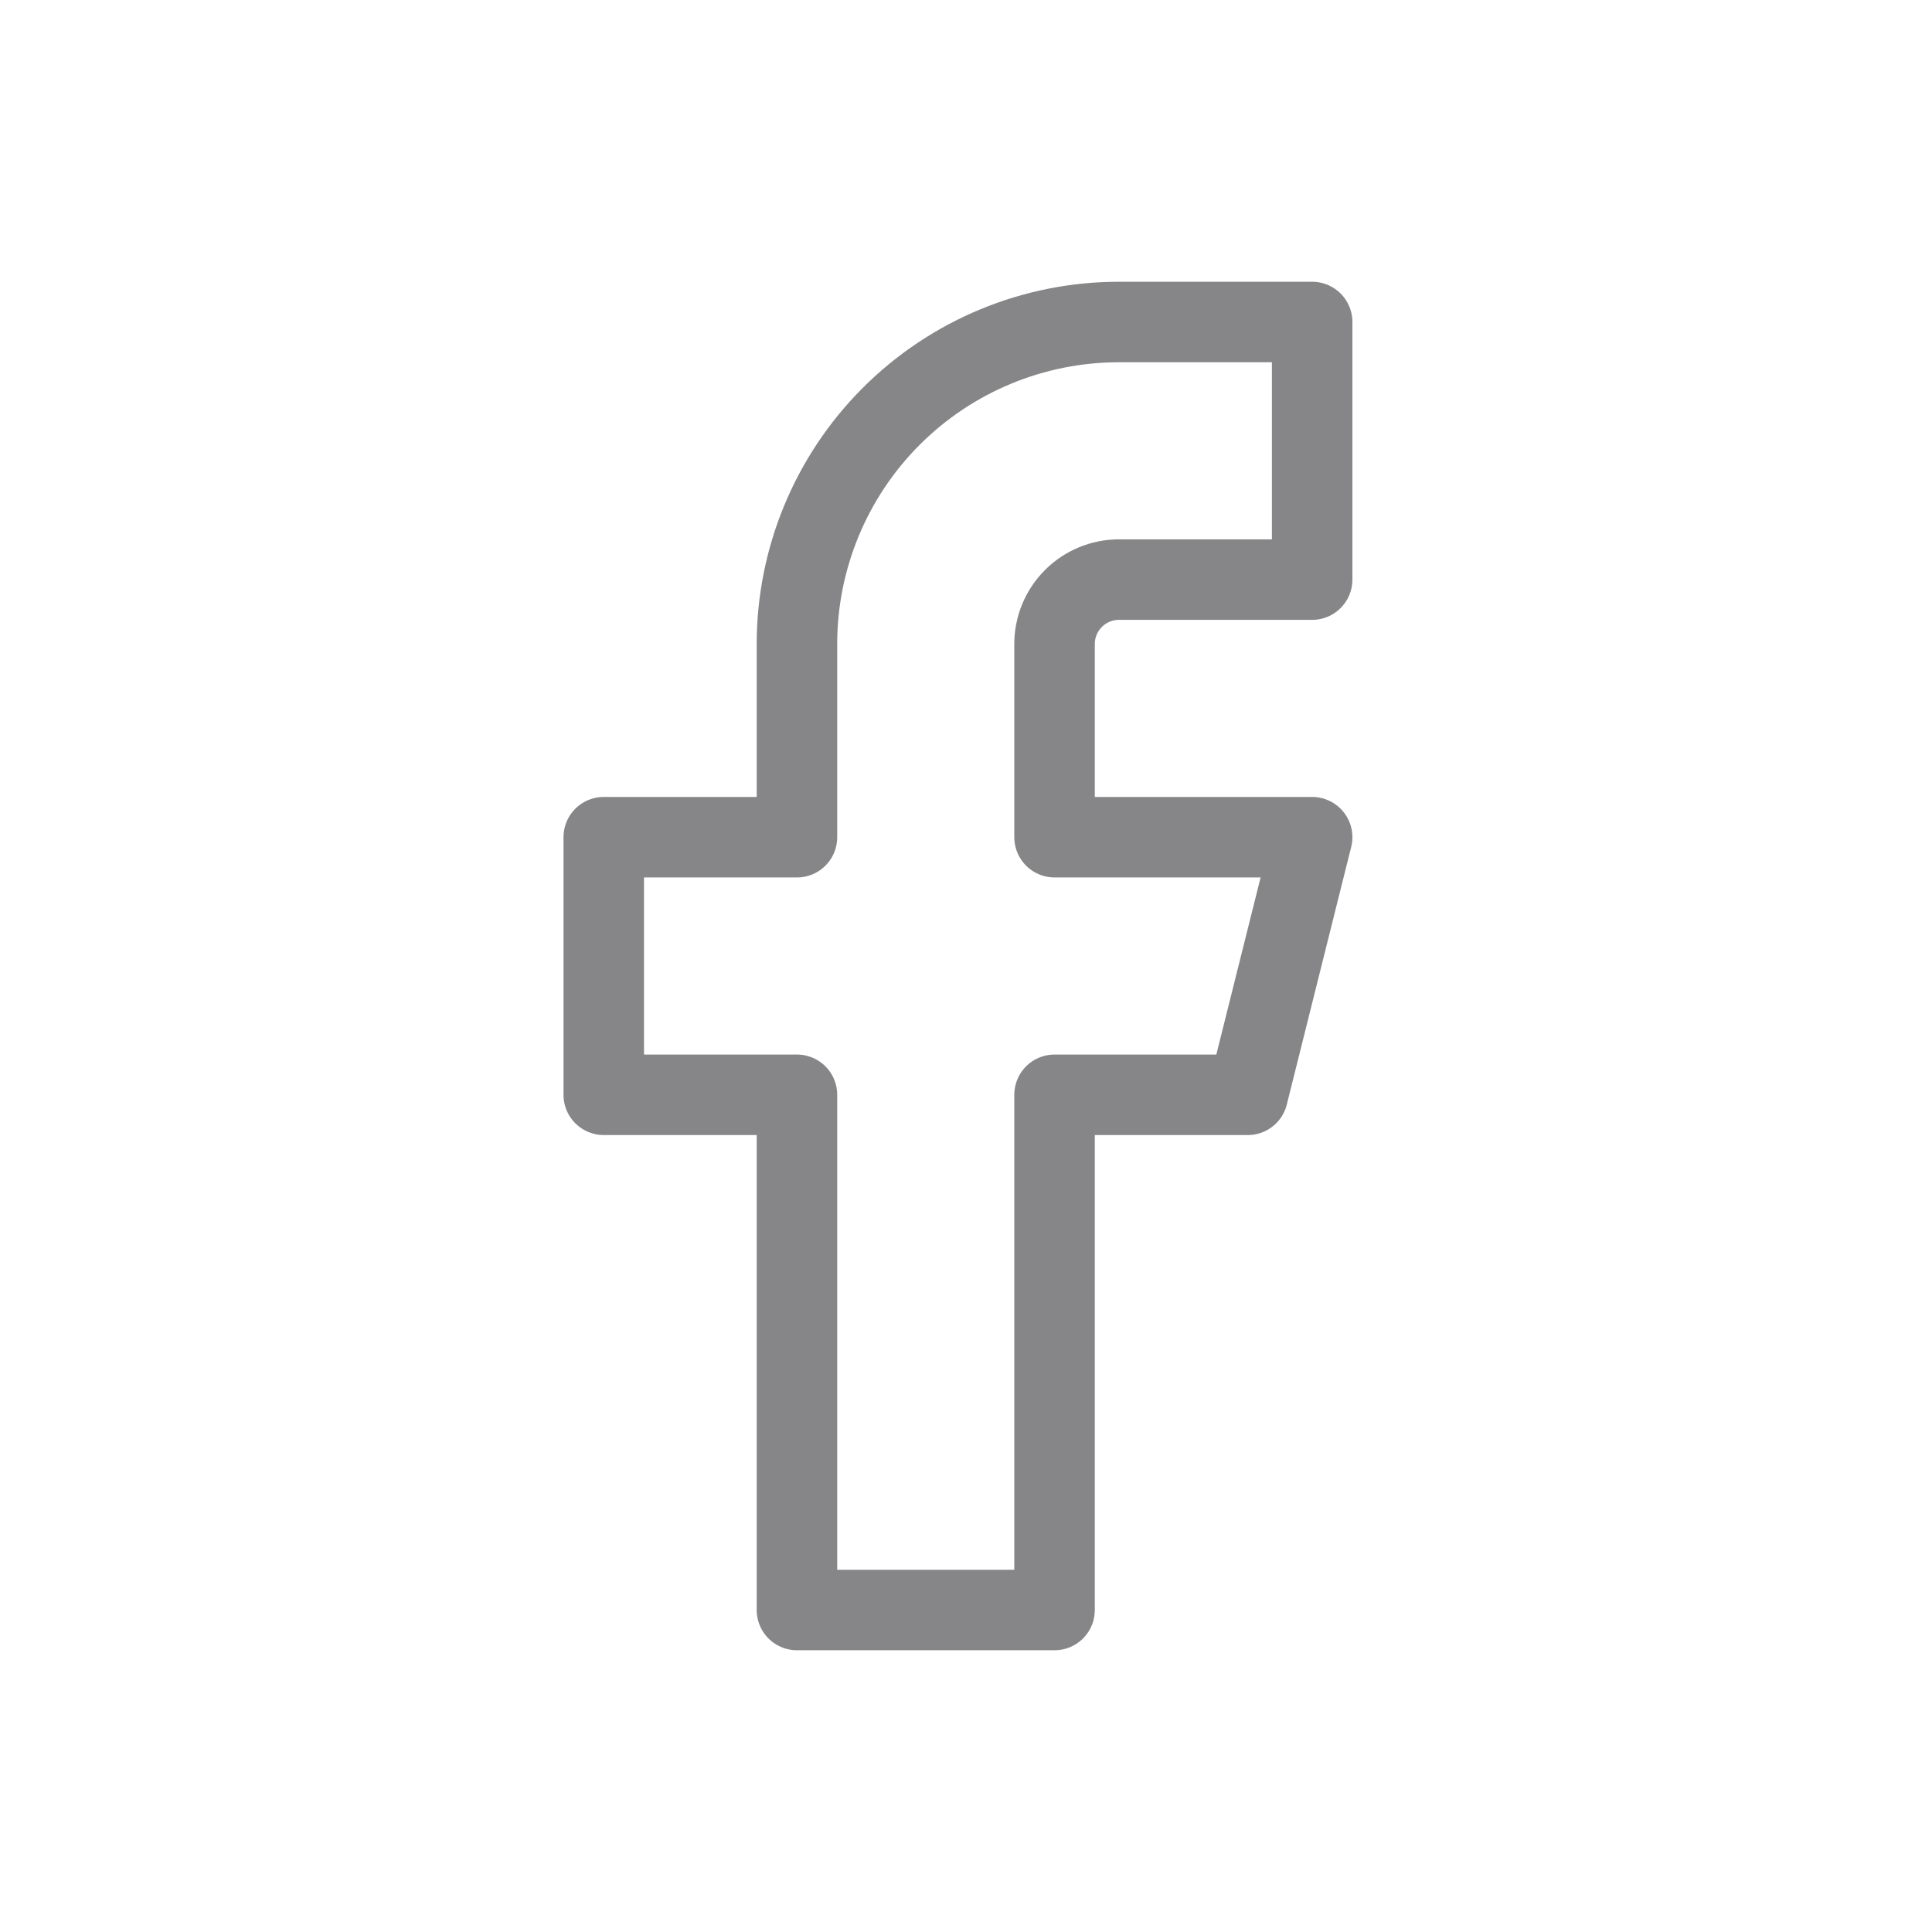
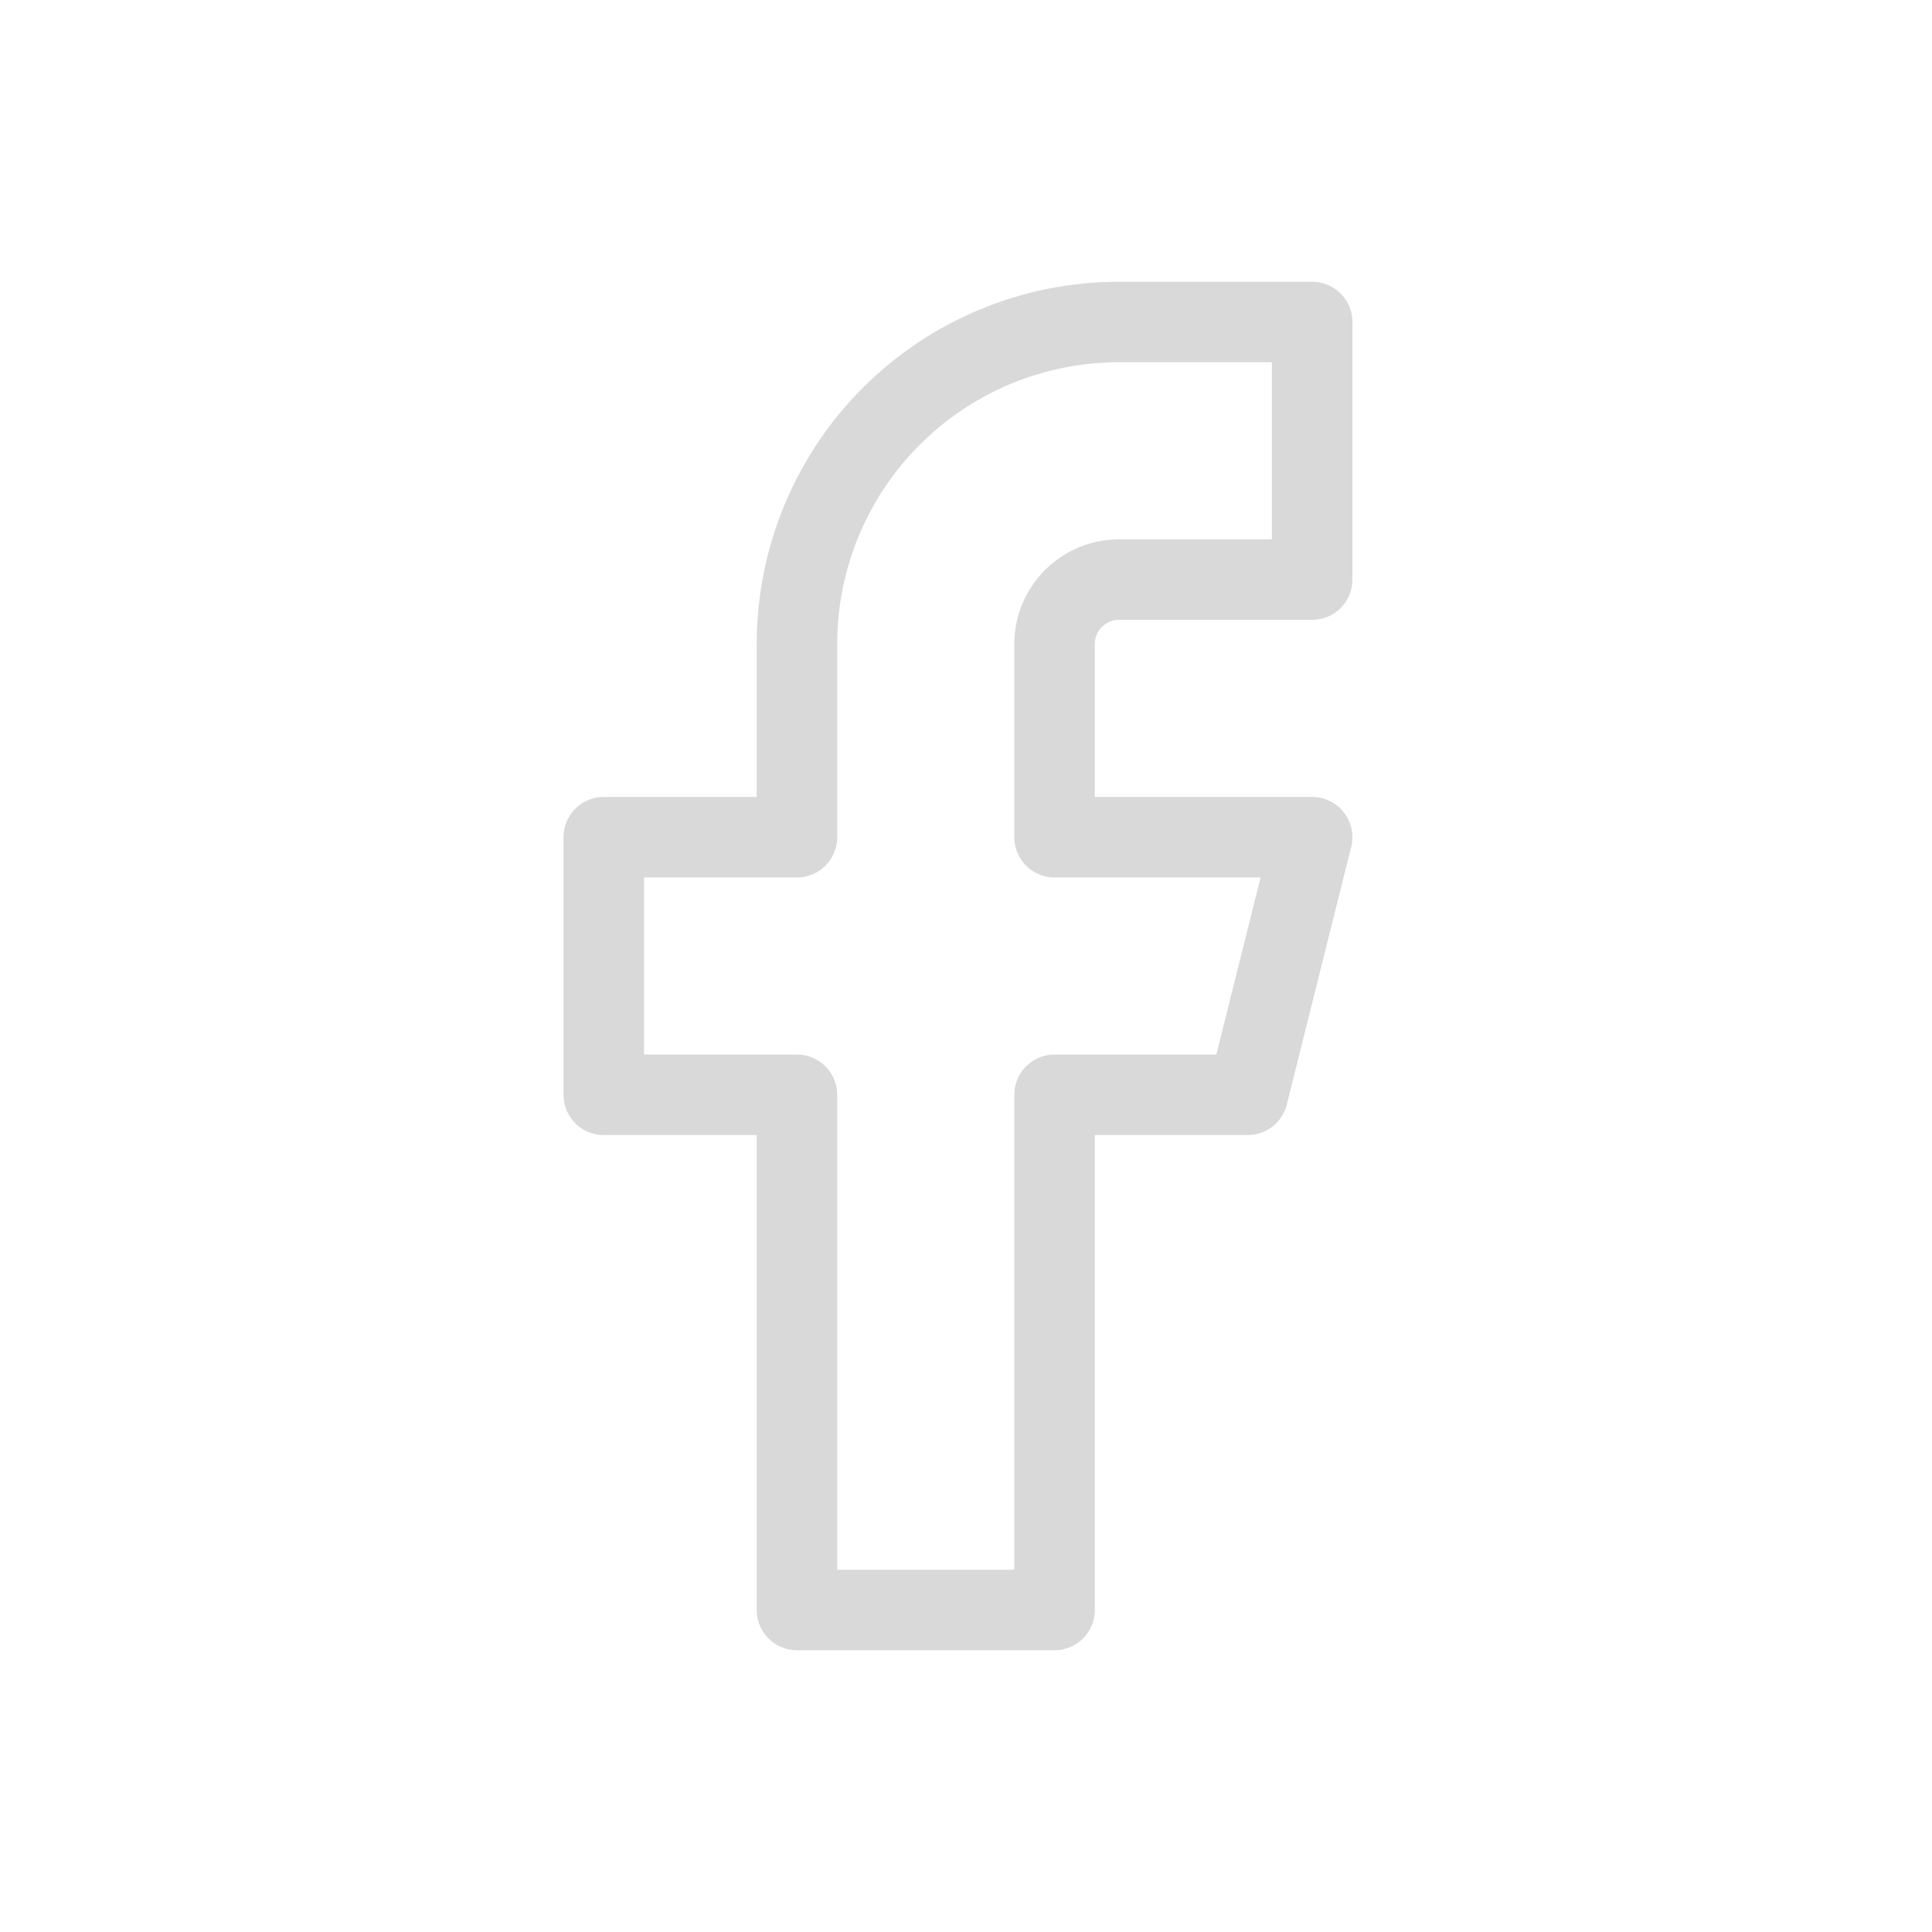
- <svg xmlns="http://www.w3.org/2000/svg" width="48" height="48" viewBox="0 0 48 48" fill="none">
+ <svg xmlns="http://www.w3.org/2000/svg" viewBox="0 0 48 48" fill="none">
  <g id="icon-facebook">
-     <path id="Vector" d="M32.6 8H27.8C25.678 8 23.643 8.843 22.143 10.343C20.643 11.843 19.8 13.878 19.8 16V20.8H15V27.2H19.8V40H26.2V27.2H31L32.6 20.8H26.2V16C26.2 15.576 26.369 15.169 26.669 14.869C26.969 14.569 27.376 14.4 27.8 14.4H32.6V8Z" stroke="#868587" stroke-width="2" stroke-linecap="round" stroke-linejoin="round" />
+     <path id="Vector" d="M32.6 8H27.8C25.678 8 23.643 8.843 22.143 10.343C20.643 11.843 19.8 13.878 19.8 16V20.8H15V27.2H19.8V40H26.2V27.2H31L32.6 20.8H26.2V16C26.2 15.576 26.369 15.169 26.669 14.869C26.969 14.569 27.376 14.4 27.8 14.4H32.6V8Z" stroke="#D9D9D9" stroke-width="2" stroke-linecap="round" stroke-linejoin="round" />
  </g>
</svg>
